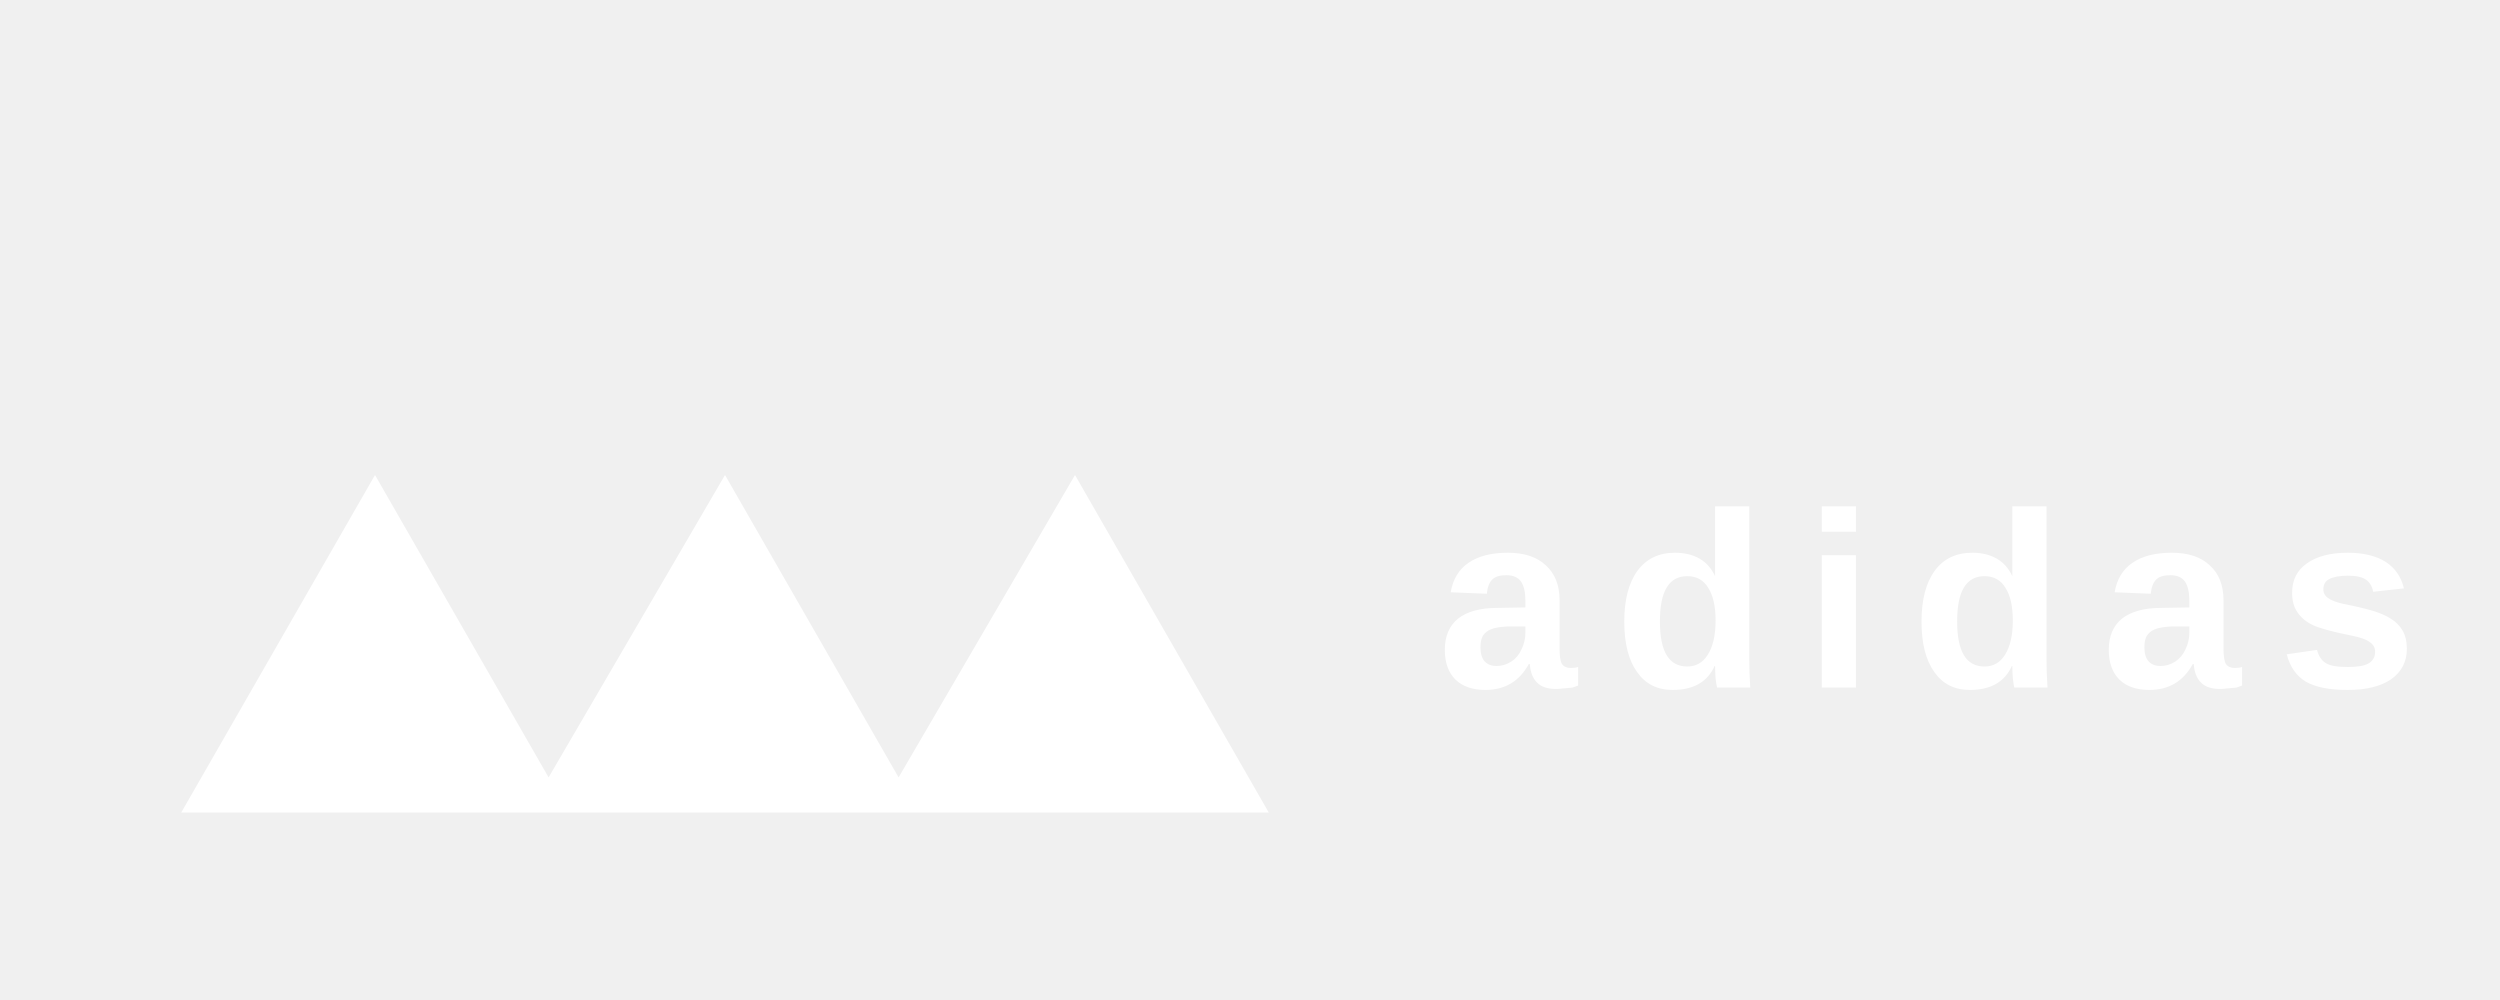
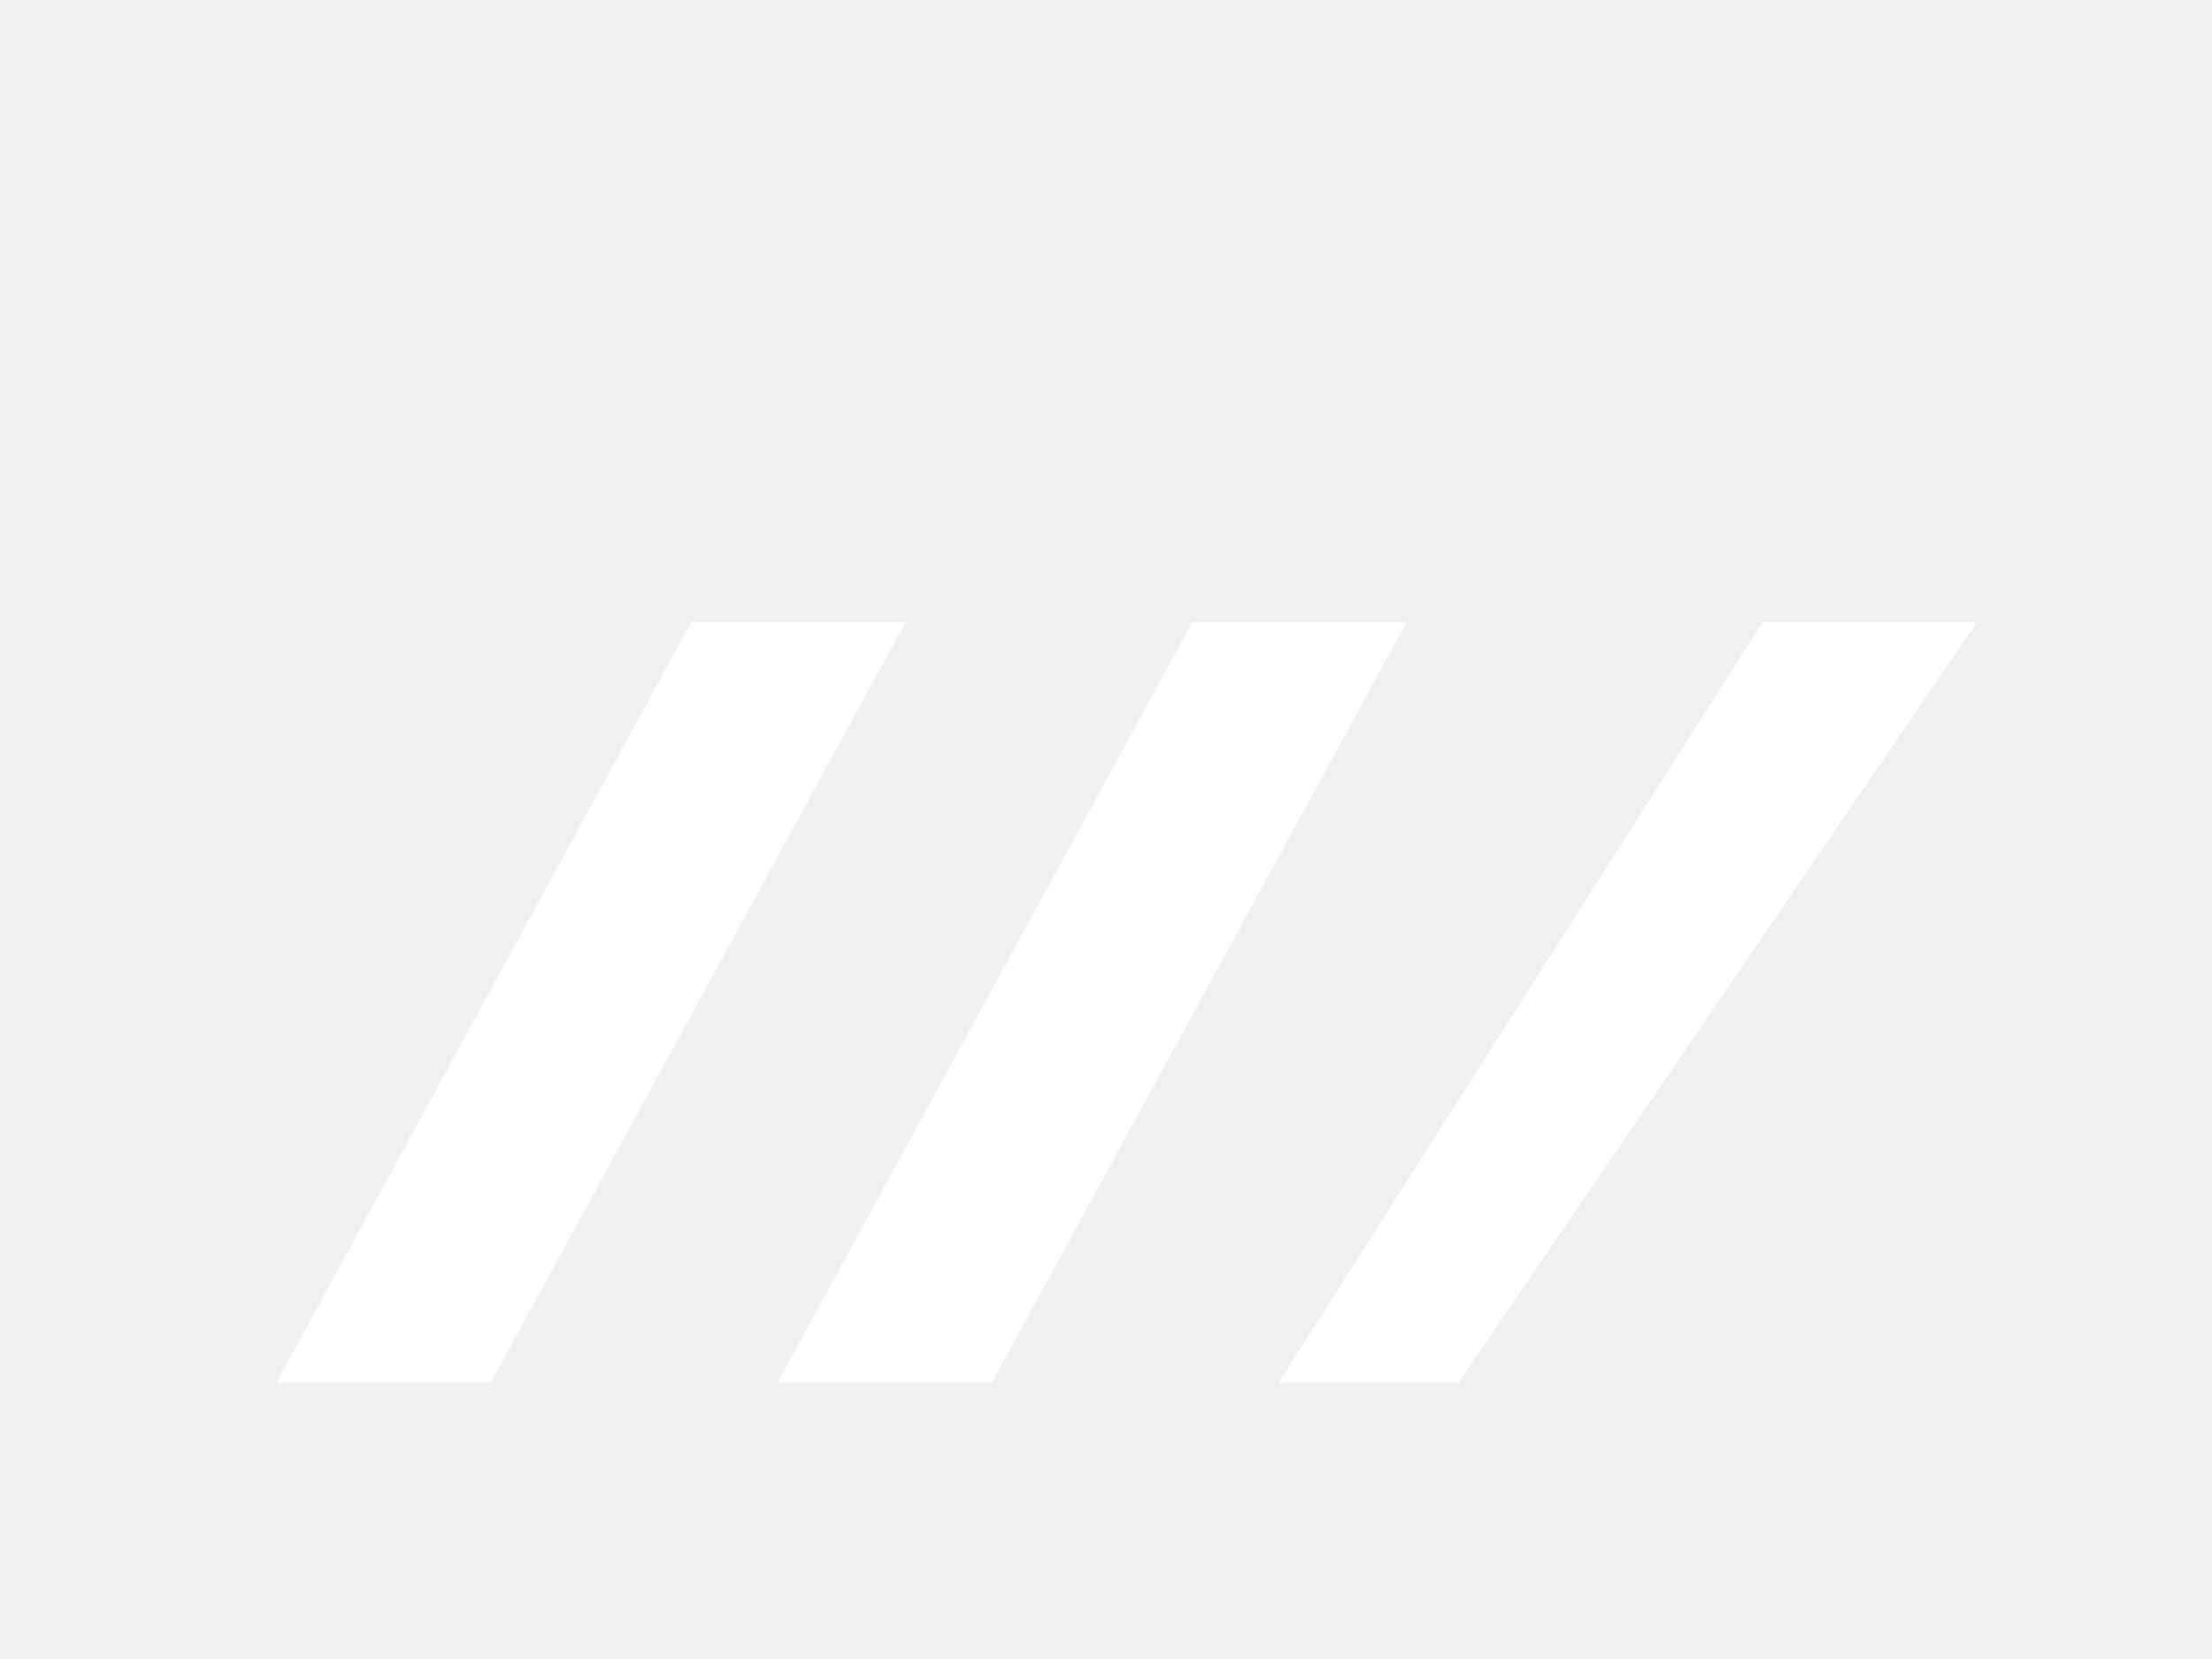
- <svg xmlns="http://www.w3.org/2000/svg" viewBox="0 0 80 32" role="img" aria-label="Adidas">
-   <path fill="#fff" d="M18.2 26 12 15.2 5.8 26h12.4zm11.2 0-6.2-10.8L16.9 26h12.5zm11.2 0-6.2-10.8L28.1 26H40.6z" />
-   <text x="46" y="22" fill="#fff" font-family="system-ui,Segoe UI,Arial,sans-serif" font-size="8" font-weight="800" letter-spacing="1.2">adidas</text>
+ <svg xmlns="http://www.w3.org/2000/svg" viewBox="0 0 64 48" role="img" aria-label="Adidas">
+   <path fill="#ffffff" d="M8 40 20 18h6.2L14.2 40H8zm14.5 0L34.5 18h6.2L28.7 40h-6.2zm14.5 0L51 18h6.2L42.2 40H37z" />
</svg>
